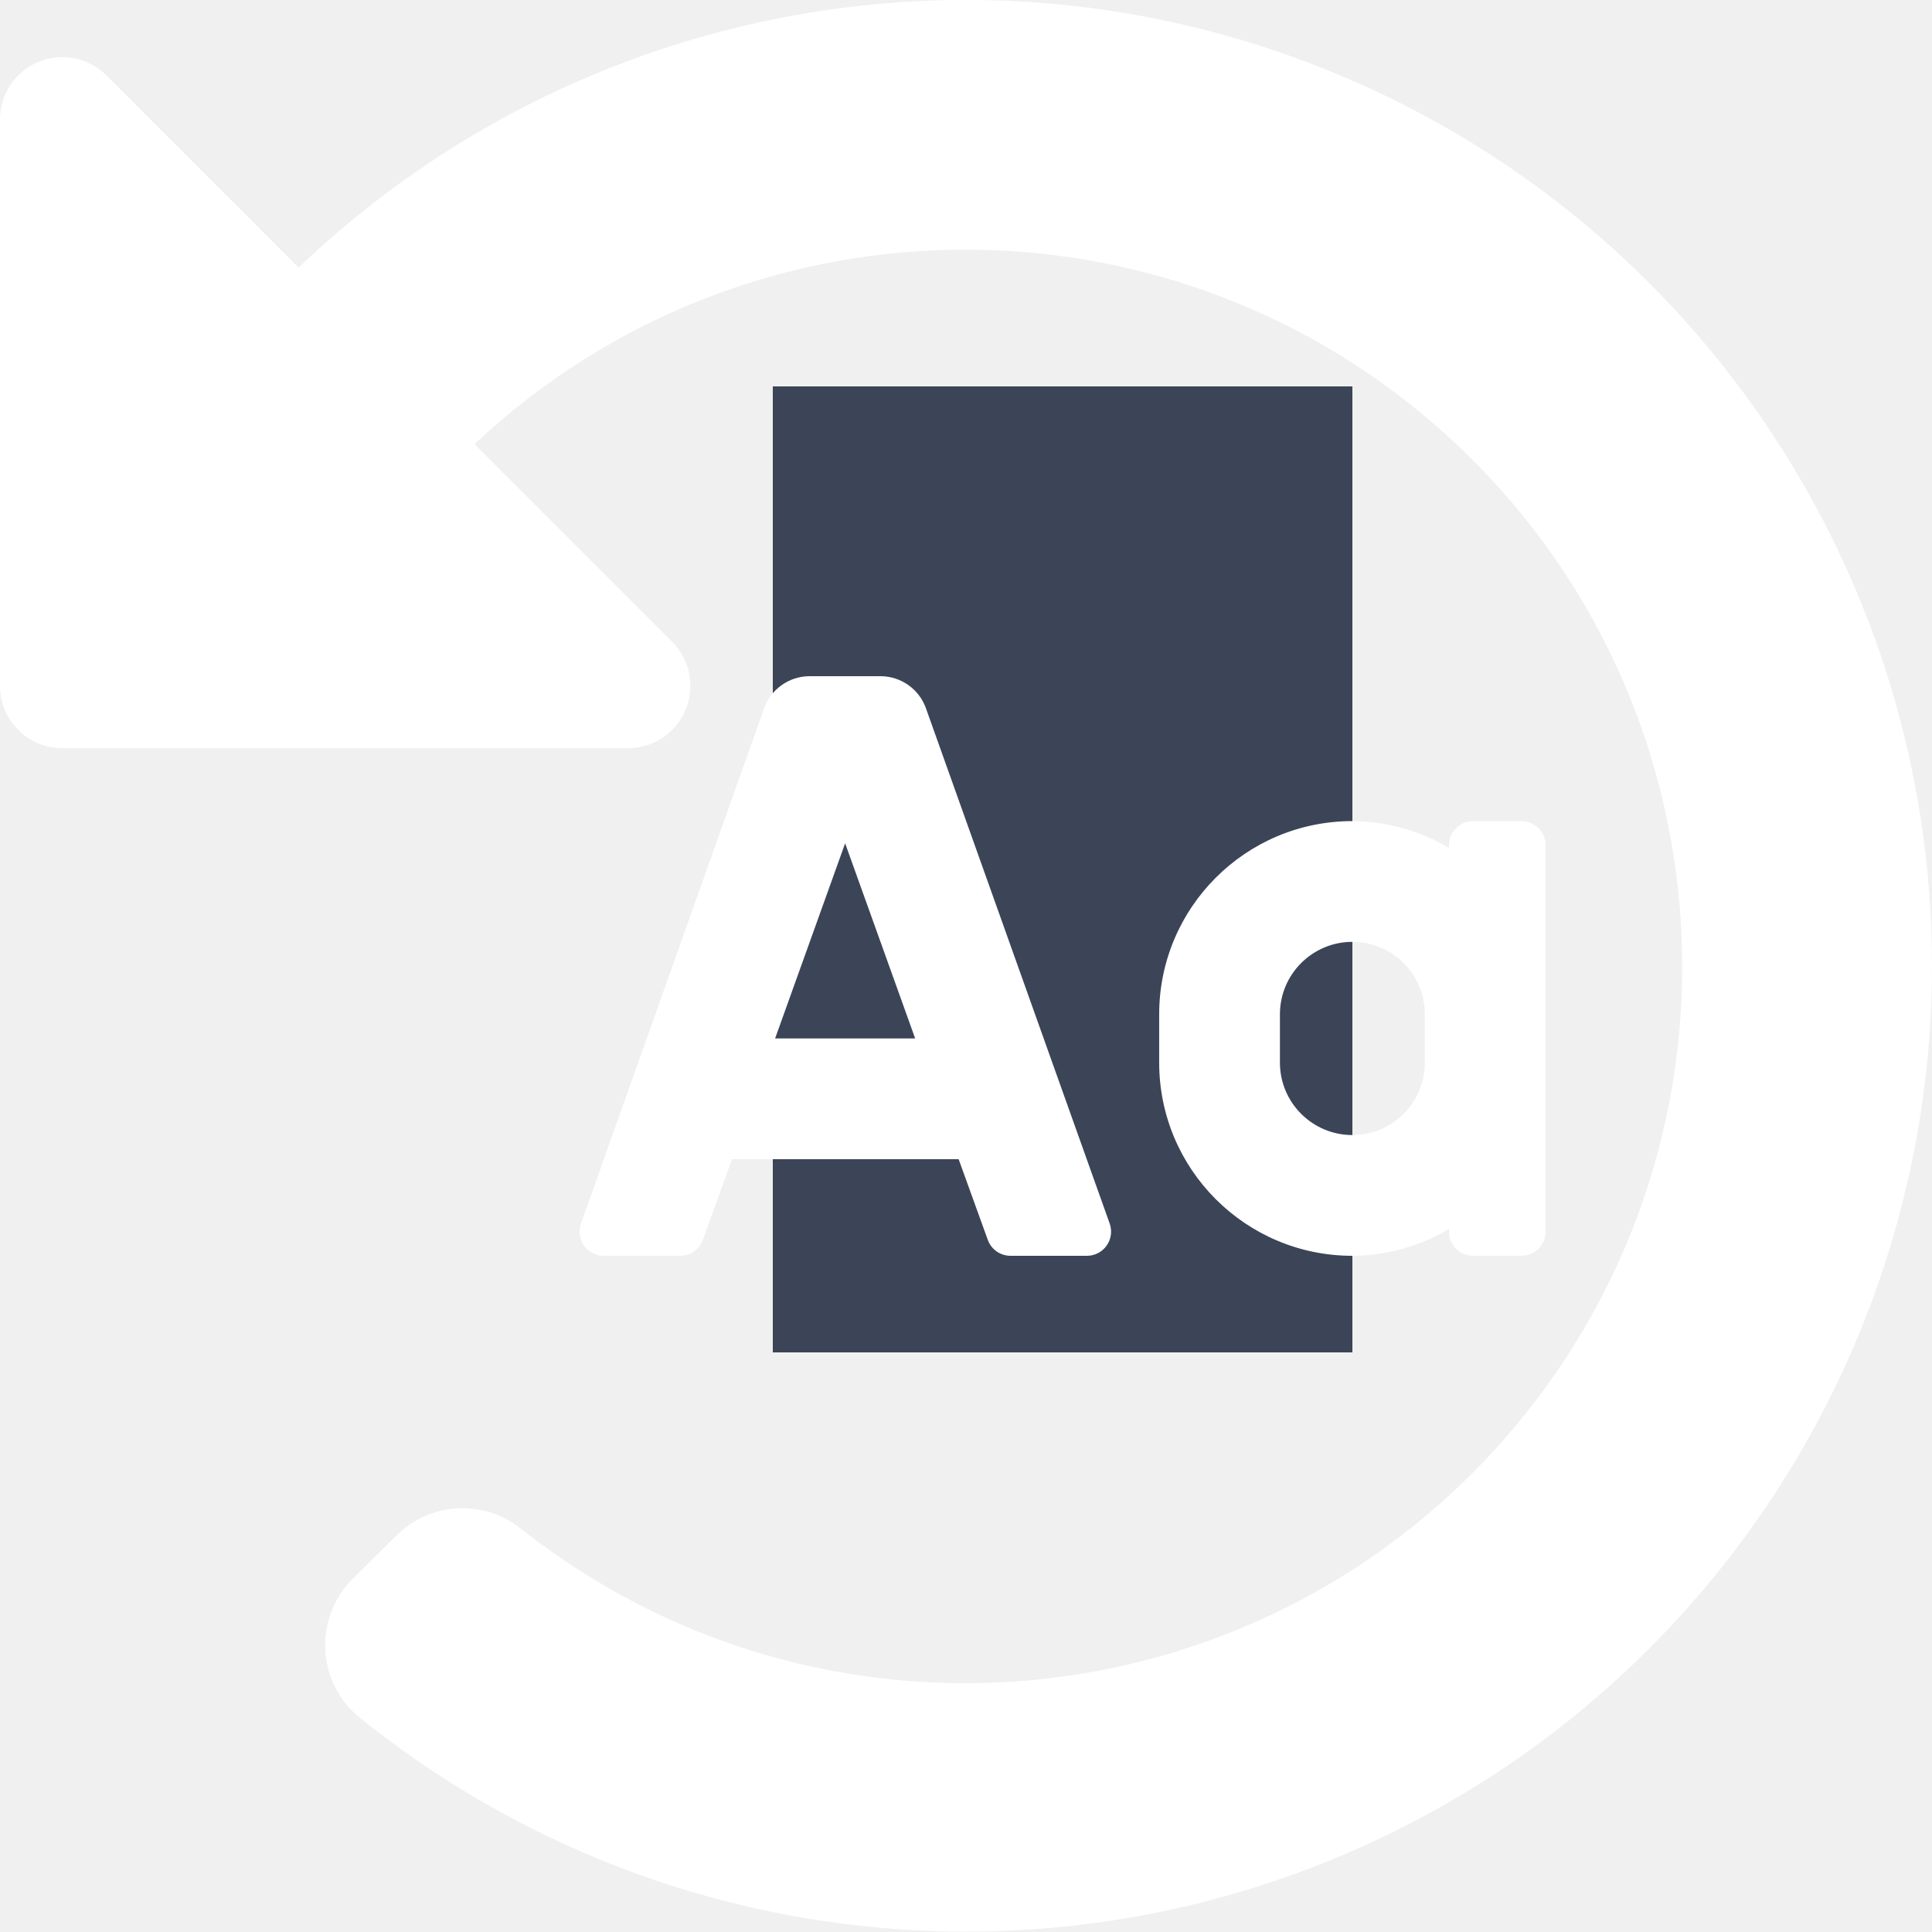
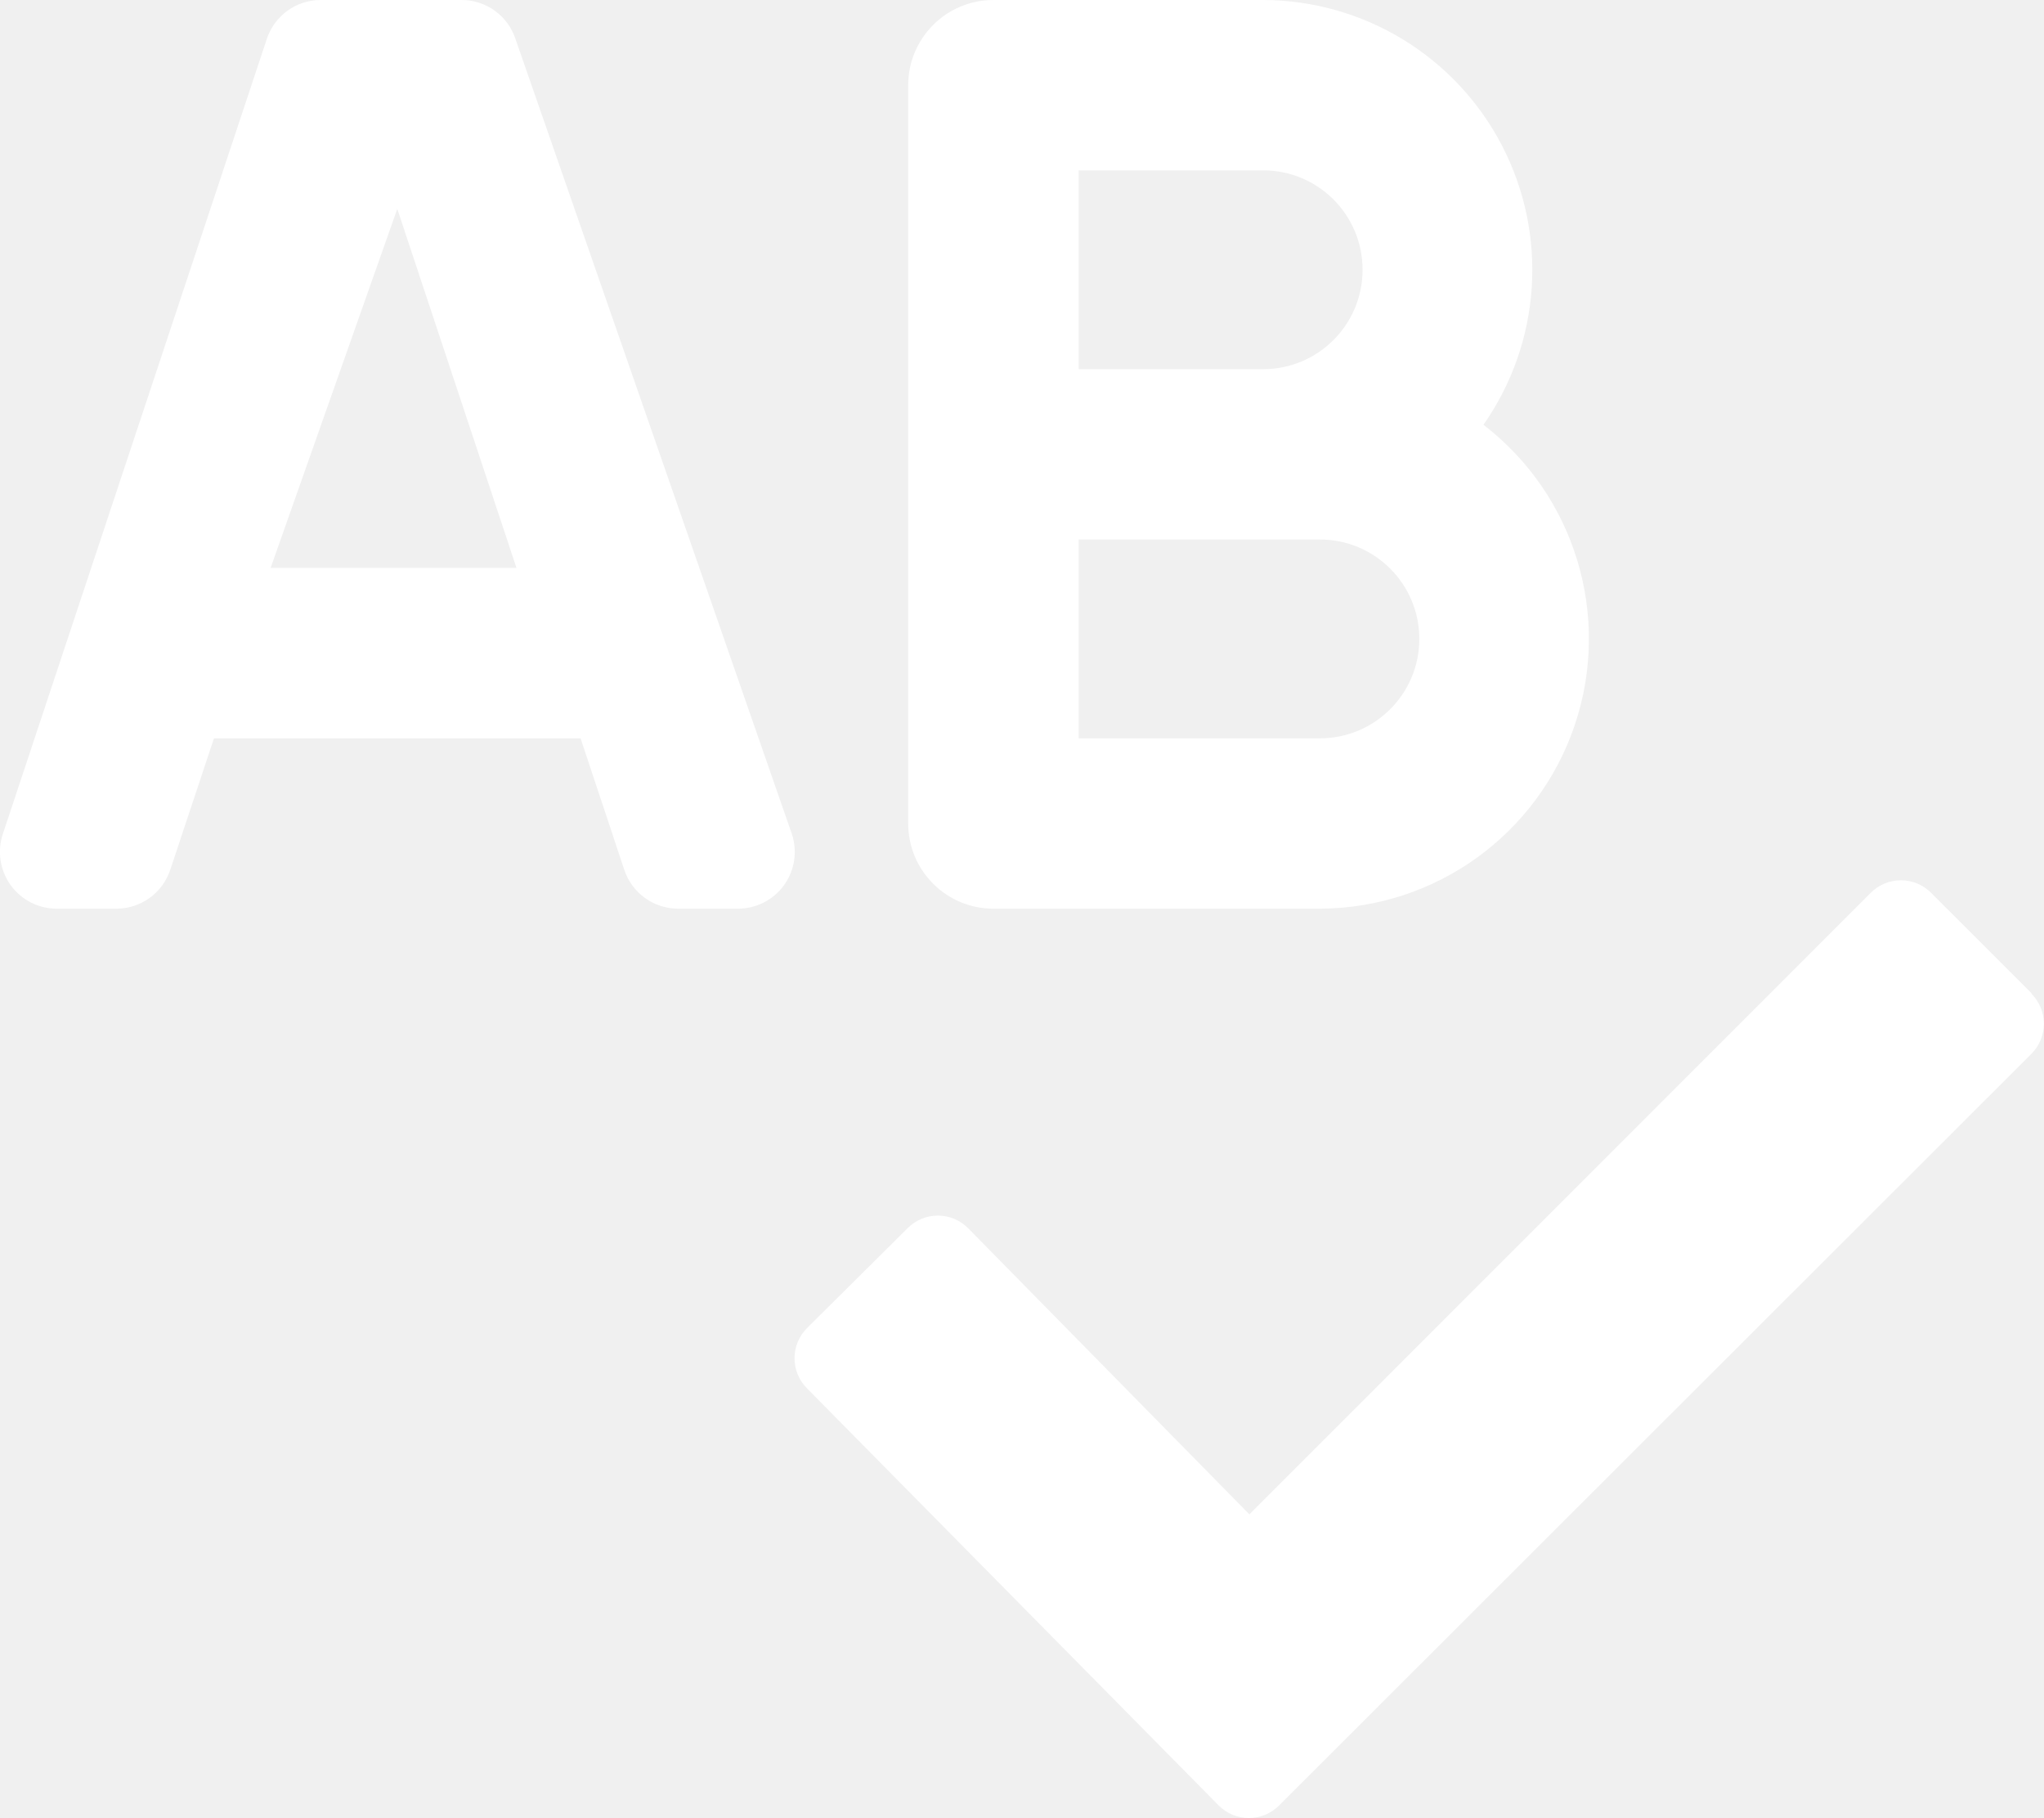
- <svg xmlns="http://www.w3.org/2000/svg" width="20" height="20" viewBox="0 0 20 20">
-   <defs>
-     <style>.a{fill:#fff;}.b{fill:#3b4557;}</style>
-   </defs>
-   <g transform="translate(-6608 -2662)">
-     <g transform="translate(4921 2332)">
-       <path class="a" d="M28,17.981a10,10,0,0,1-16.276,7.8.967.967,0,0,1-.074-1.436L12.1,23.9a.969.969,0,0,1,1.286-.08,7.42,7.42,0,1,0-.474-11.222l2.047,2.047a.645.645,0,0,1-.456,1.1H8.645A.645.645,0,0,1,8,15.1V9.235a.645.645,0,0,1,1.1-.456l1.991,1.991A10,10,0,0,1,28,17.981Zm-7.295,3.177.4-.509a.968.968,0,0,0-.17-1.358L19.29,18.014V13.806a.968.968,0,0,0-.968-.968h-.645a.968.968,0,0,0-.968.968v5.47l2.637,2.051A.968.968,0,0,0,20.705,21.158Z" transform="translate(1679 322)" />
-       <rect class="b" width="6" height="10" transform="translate(1695 334)" />
-     </g>
-     <path class="a" d="M3.6,64.339A.5.5,0,0,0,3.13,64H2.393a.5.5,0,0,0-.473.339L.025,69.67A.25.25,0,0,0,.262,70h.791a.25.25,0,0,0,.237-.17l.3-.83H3.936l.3.83a.25.25,0,0,0,.237.17h.791a.25.25,0,0,0,.237-.33ZM2.036,67.75l.725-2.02.725,2.02ZM9.762,65.5h-.5a.25.25,0,0,0-.25.25v.028a1.981,1.981,0,0,0-1-.278,2,2,0,0,0-2,2V68a2,2,0,0,0,2,2,1.976,1.976,0,0,0,1-.278v.028a.25.25,0,0,0,.25.25h.5a.25.25,0,0,0,.25-.25v-4A.25.25,0,0,0,9.762,65.5Zm-1,2.5a.75.75,0,1,1-1.5,0v-.5a.75.75,0,1,1,1.5,0Z" transform="translate(6613.988 2605)" />
-   </g>
+ <svg xmlns="http://www.w3.org/2000/svg" width="25" height="22.226" viewBox="0 0 25 22.226">
+   <path id="spell-check-regular" d="M24.875,12.144l-1.227-1.227a.521.521,0,0,0-.738,0l-7.6,7.6-3.441-3.5a.521.521,0,0,0-.738,0L9.9,16.239a.521.521,0,0,0,0,.738l5.035,5.1a.521.521,0,0,0,.738,0l9.2-9.189a.521.521,0,0,0,0-.74ZM6.334.477A.694.694,0,0,0,5.675,0H3.951a.694.694,0,0,0-.659.477L.063,10.2a.694.694,0,0,0,.658.911h.732a.694.694,0,0,0,.659-.477l.534-1.606H7.13l.534,1.606a.694.694,0,0,0,.659.477h.733a.694.694,0,0,0,.659-.911ZM3.339,6.944,4.888,2.554,6.346,6.944Zm8.841,4.167h3.993a3.3,3.3,0,0,0,2-5.917A3.3,3.3,0,0,0,15.479,0h-3.3a1.042,1.042,0,0,0-1.042,1.042V10.07A1.042,1.042,0,0,0,12.18,11.111Zm1.042-9.028h2.257a1.215,1.215,0,1,1,0,2.431H13.222Zm0,4.514h2.951a1.215,1.215,0,1,1,0,2.431H13.222Z" transform="translate(-0.029)" fill="#fff" />
</svg>
